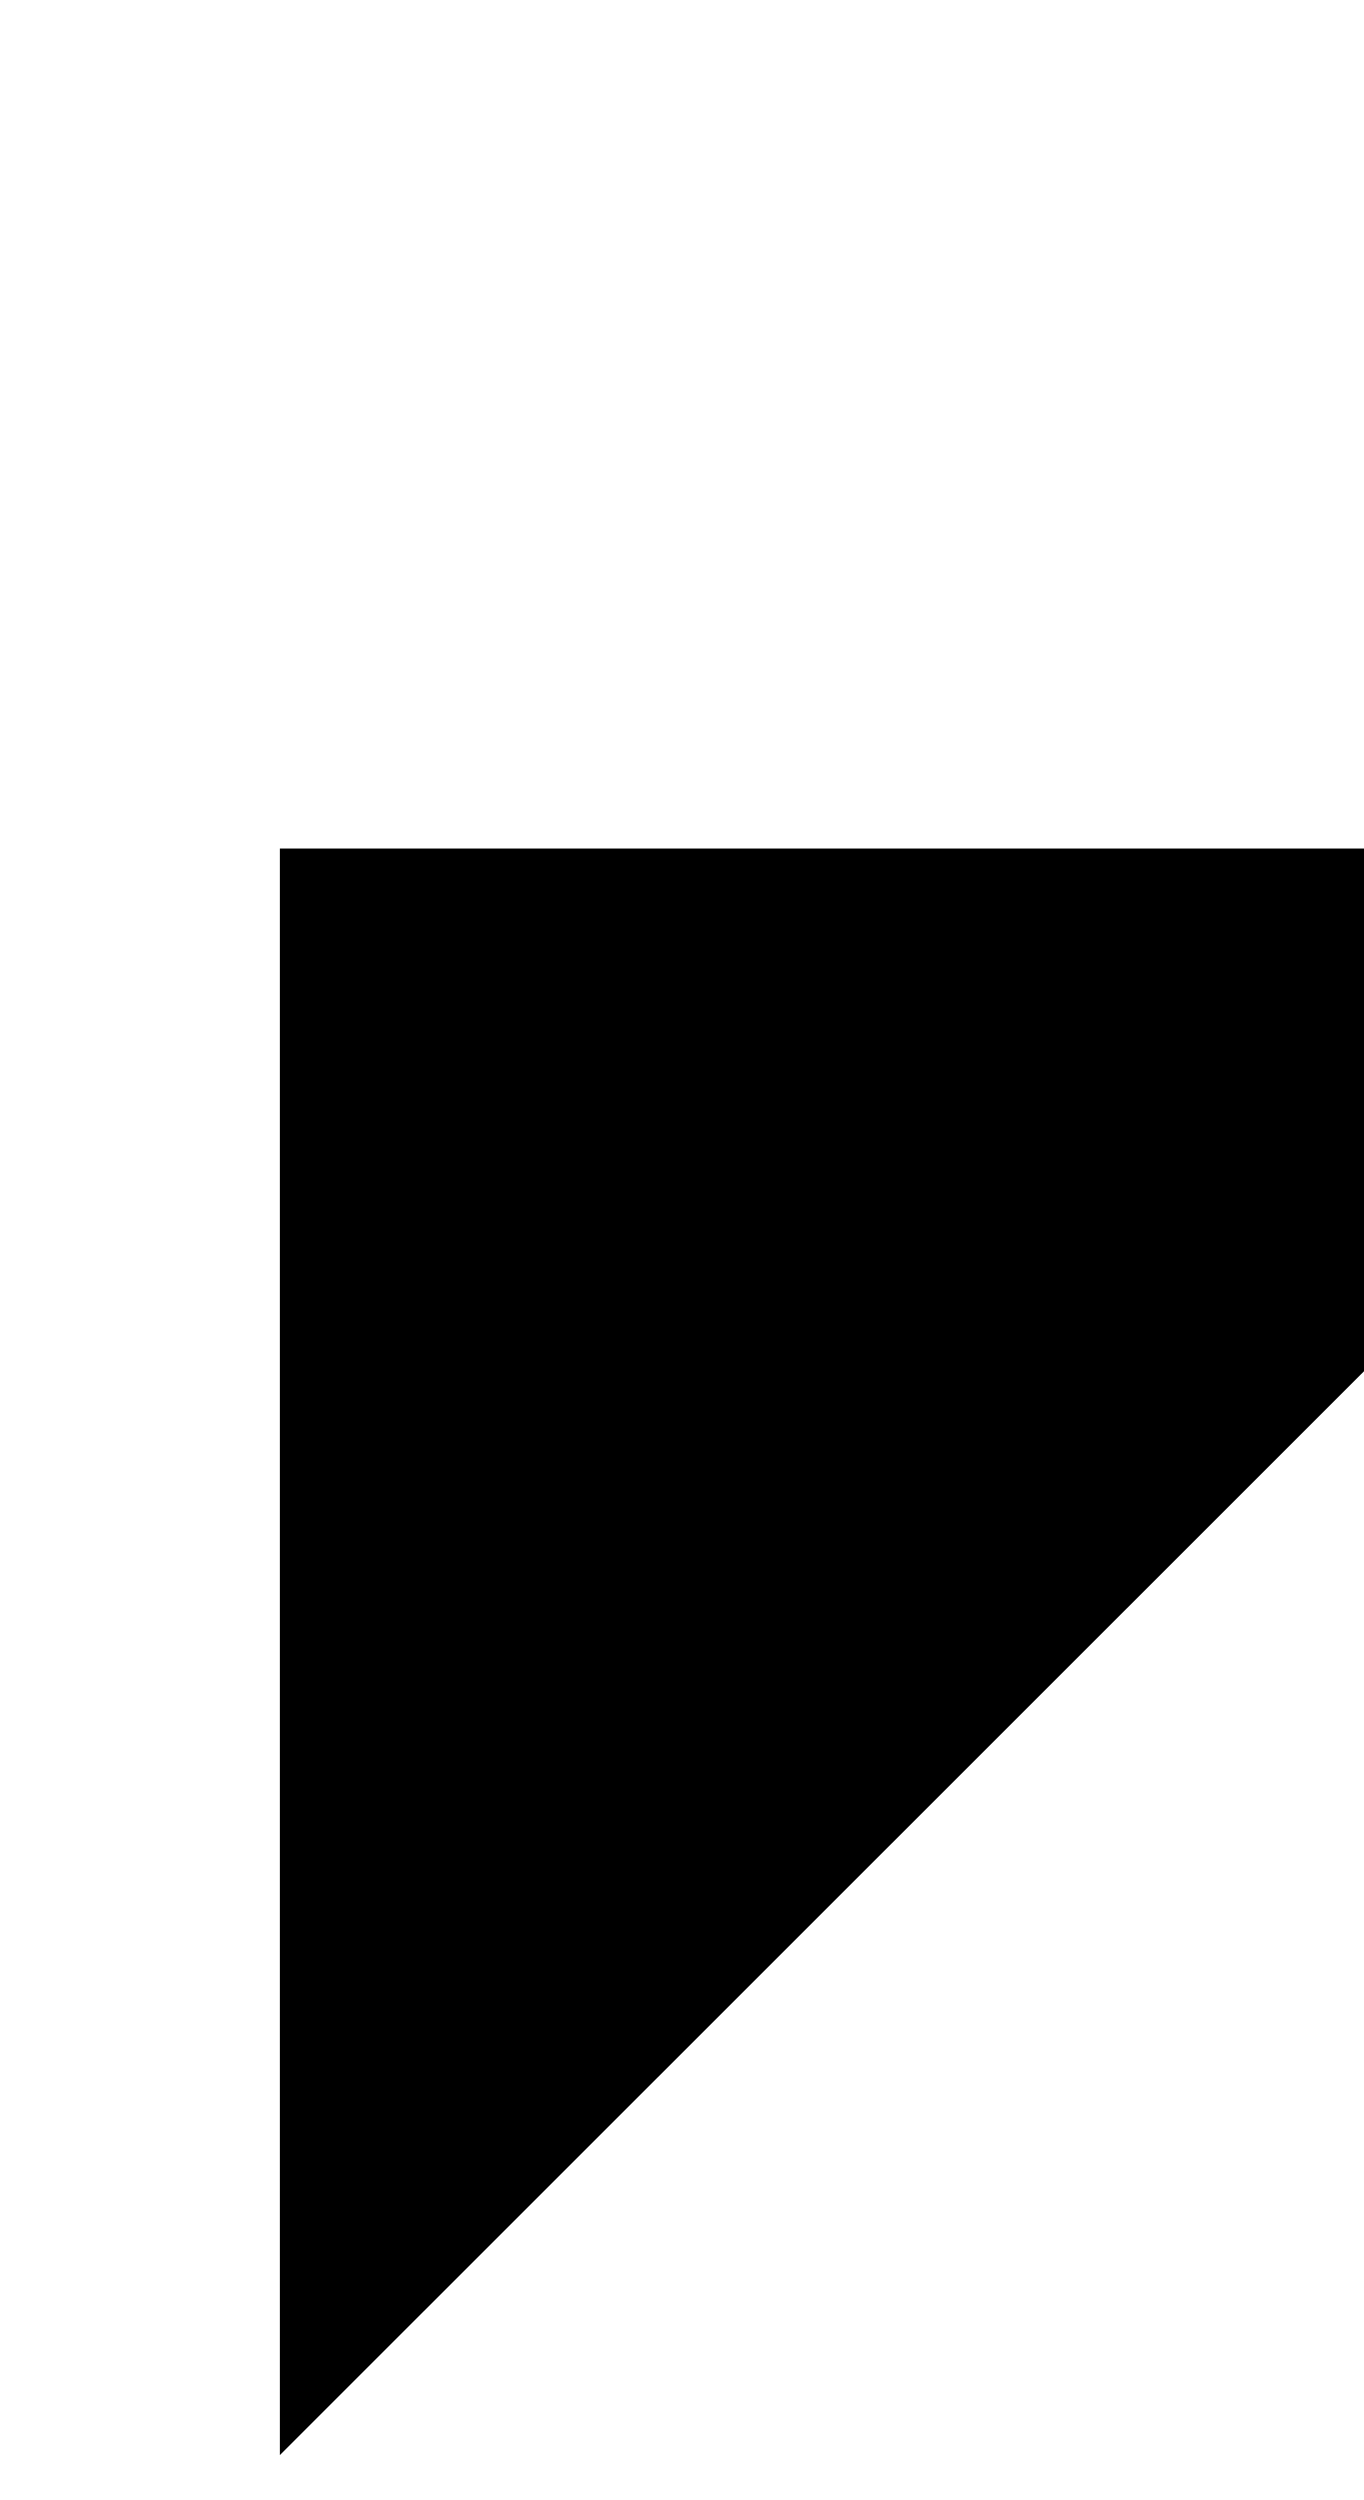
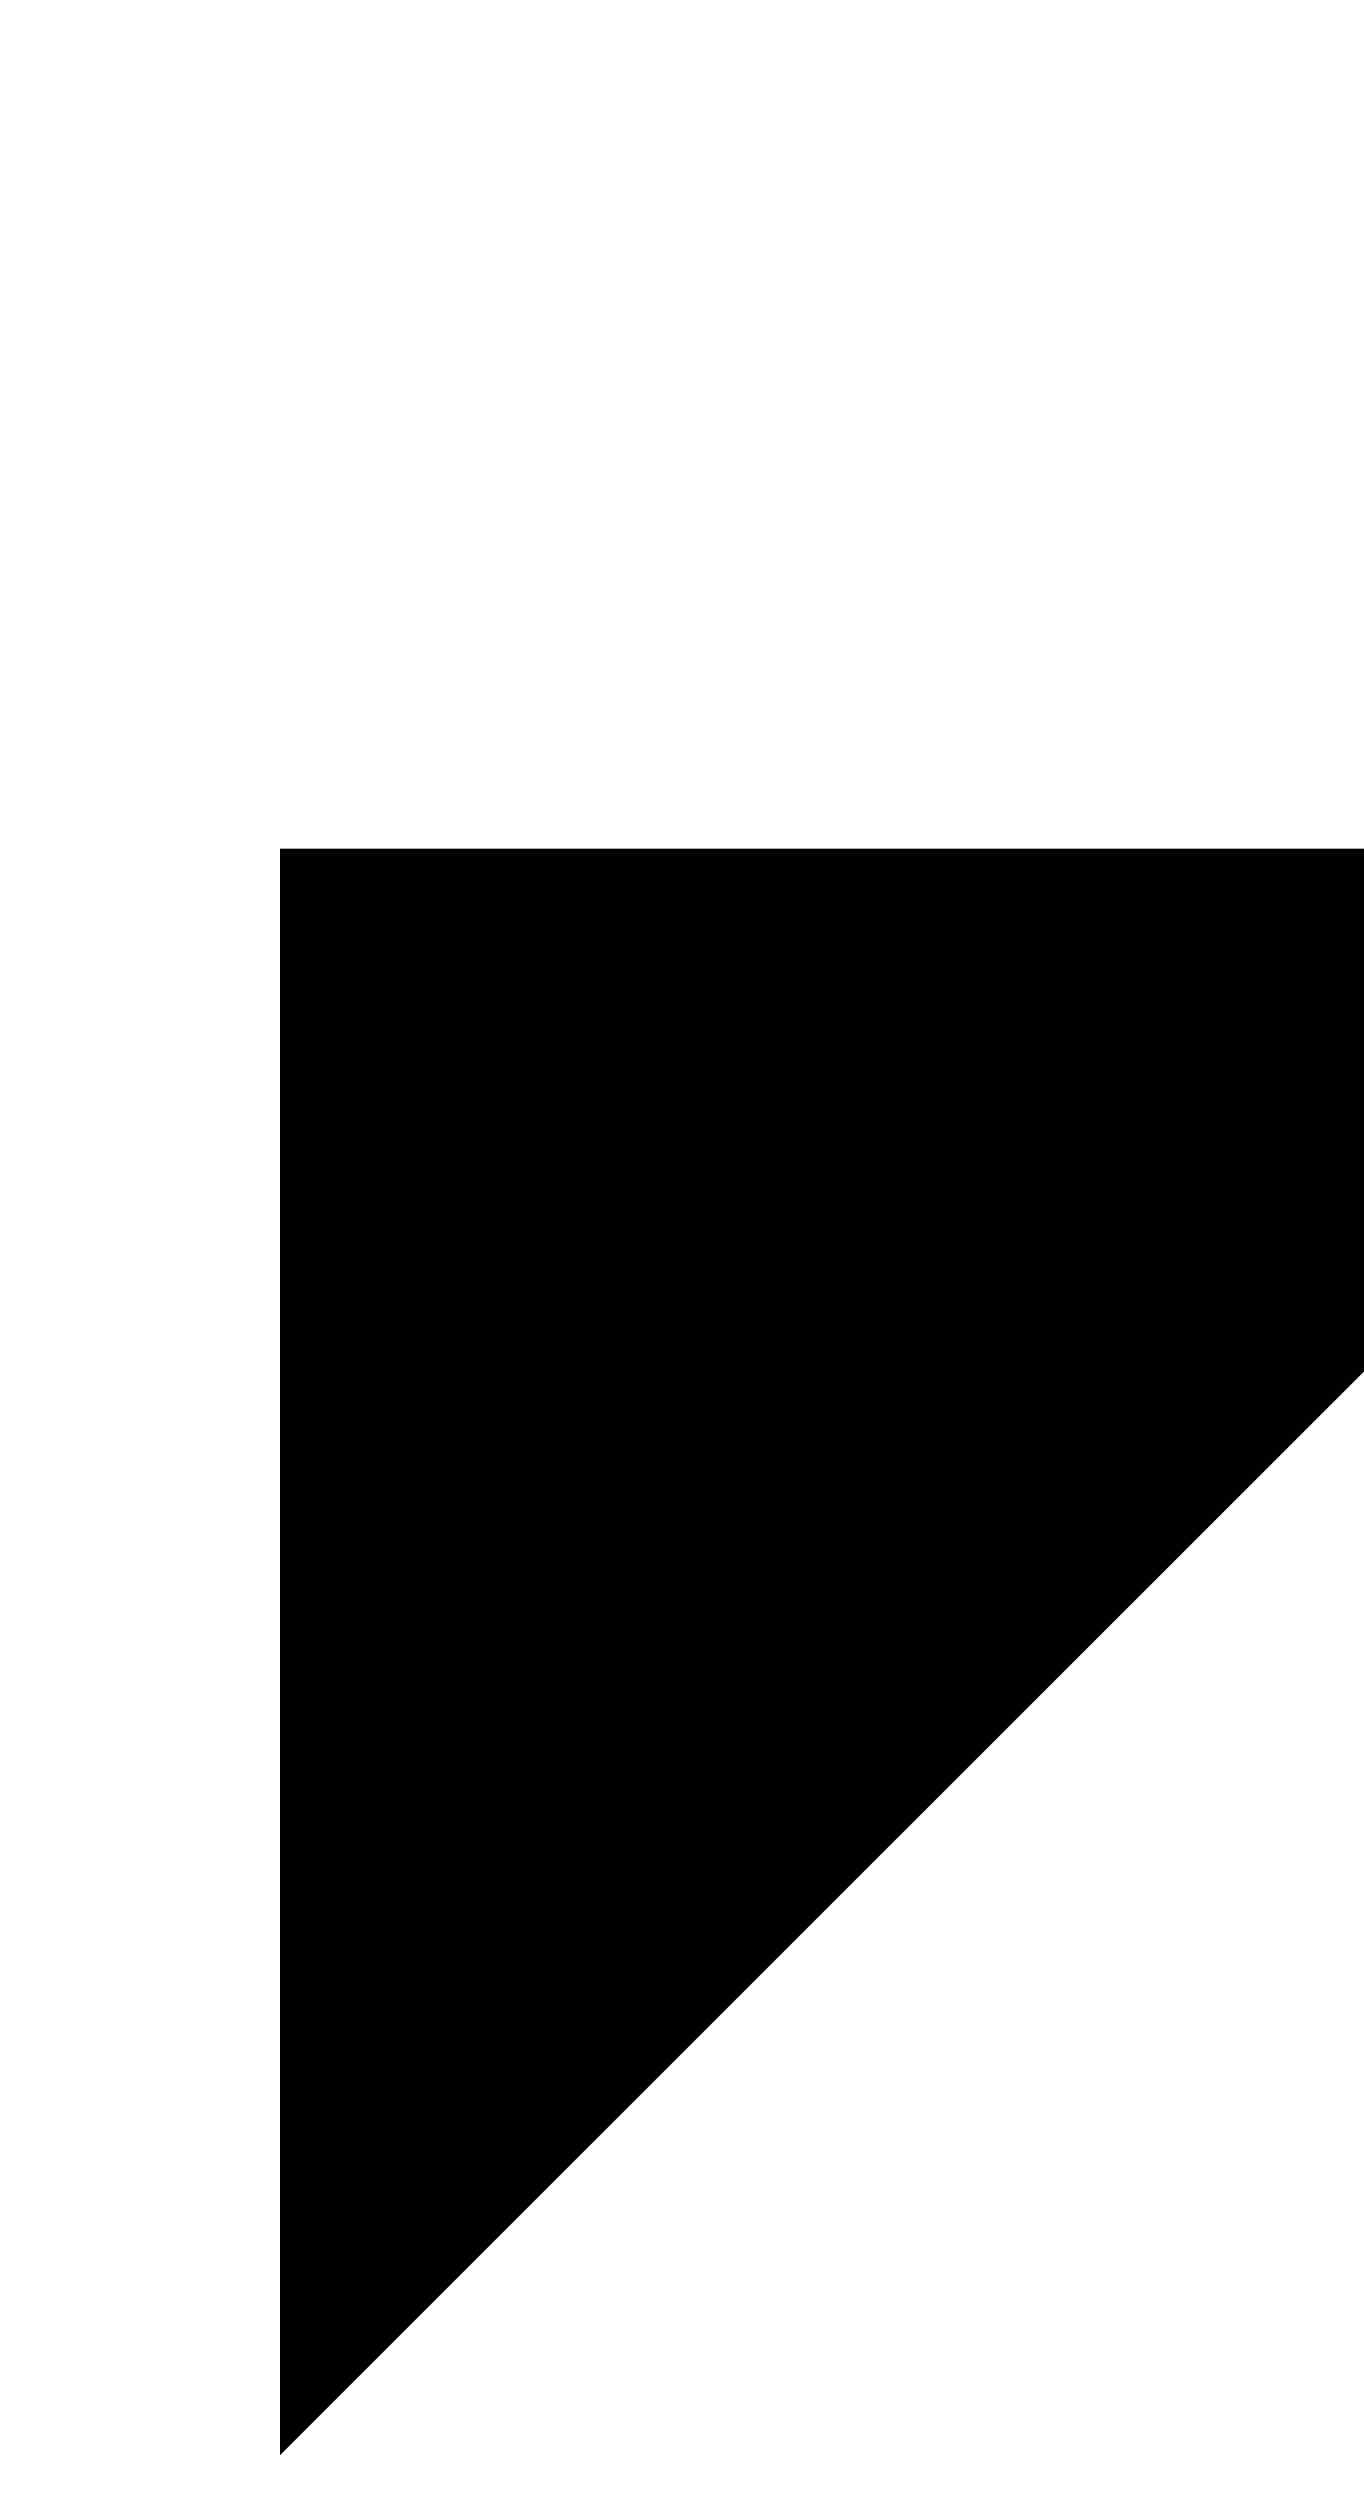
- <svg xmlns="http://www.w3.org/2000/svg" width="6px" height="11px" viewBox="0 0 6 11" version="1.1">
-   <defs />
-   <g id="Page-1" stroke="none" stroke-width="1" fill="none" fill-rule="evenodd">
-     <g id="*-Styleguide" transform="translate(-3007, -389)" fill="#000000">
-       <g id="Group-10-Copy-2" transform="translate(2846, 261)">
-         <g id="Datepicker" transform="translate(131, 0)">
-           <g id="Tooltip">
-             <g id="Group-33" transform="translate(15, 121)">
-               <g id="Calendar-1">
-                 <g id="Group-13">
-                   <polygon id="icon_dropdown-copy-3" transform="translate(17.99942, 12.5) scale(1, -1) rotate(-270) translate(-17.99942, -12.5) " points="19.766 7.197 19.766 14.268 12.697 14.268" />
-                 </g>
-               </g>
-             </g>
-           </g>
-         </g>
-       </g>
-     </g>
-   </g>
+ <svg xmlns="http://www.w3.org/2000/svg" width="6" height="11" viewBox="0 0 6 11">
+   <path transform="matrix(0 -1 -1 0 15.5 23.5)" d="M19.766 7.197L19.766 14.268 12.697 14.268z" fill="#000" fill-rule="evenodd" />
</svg>
